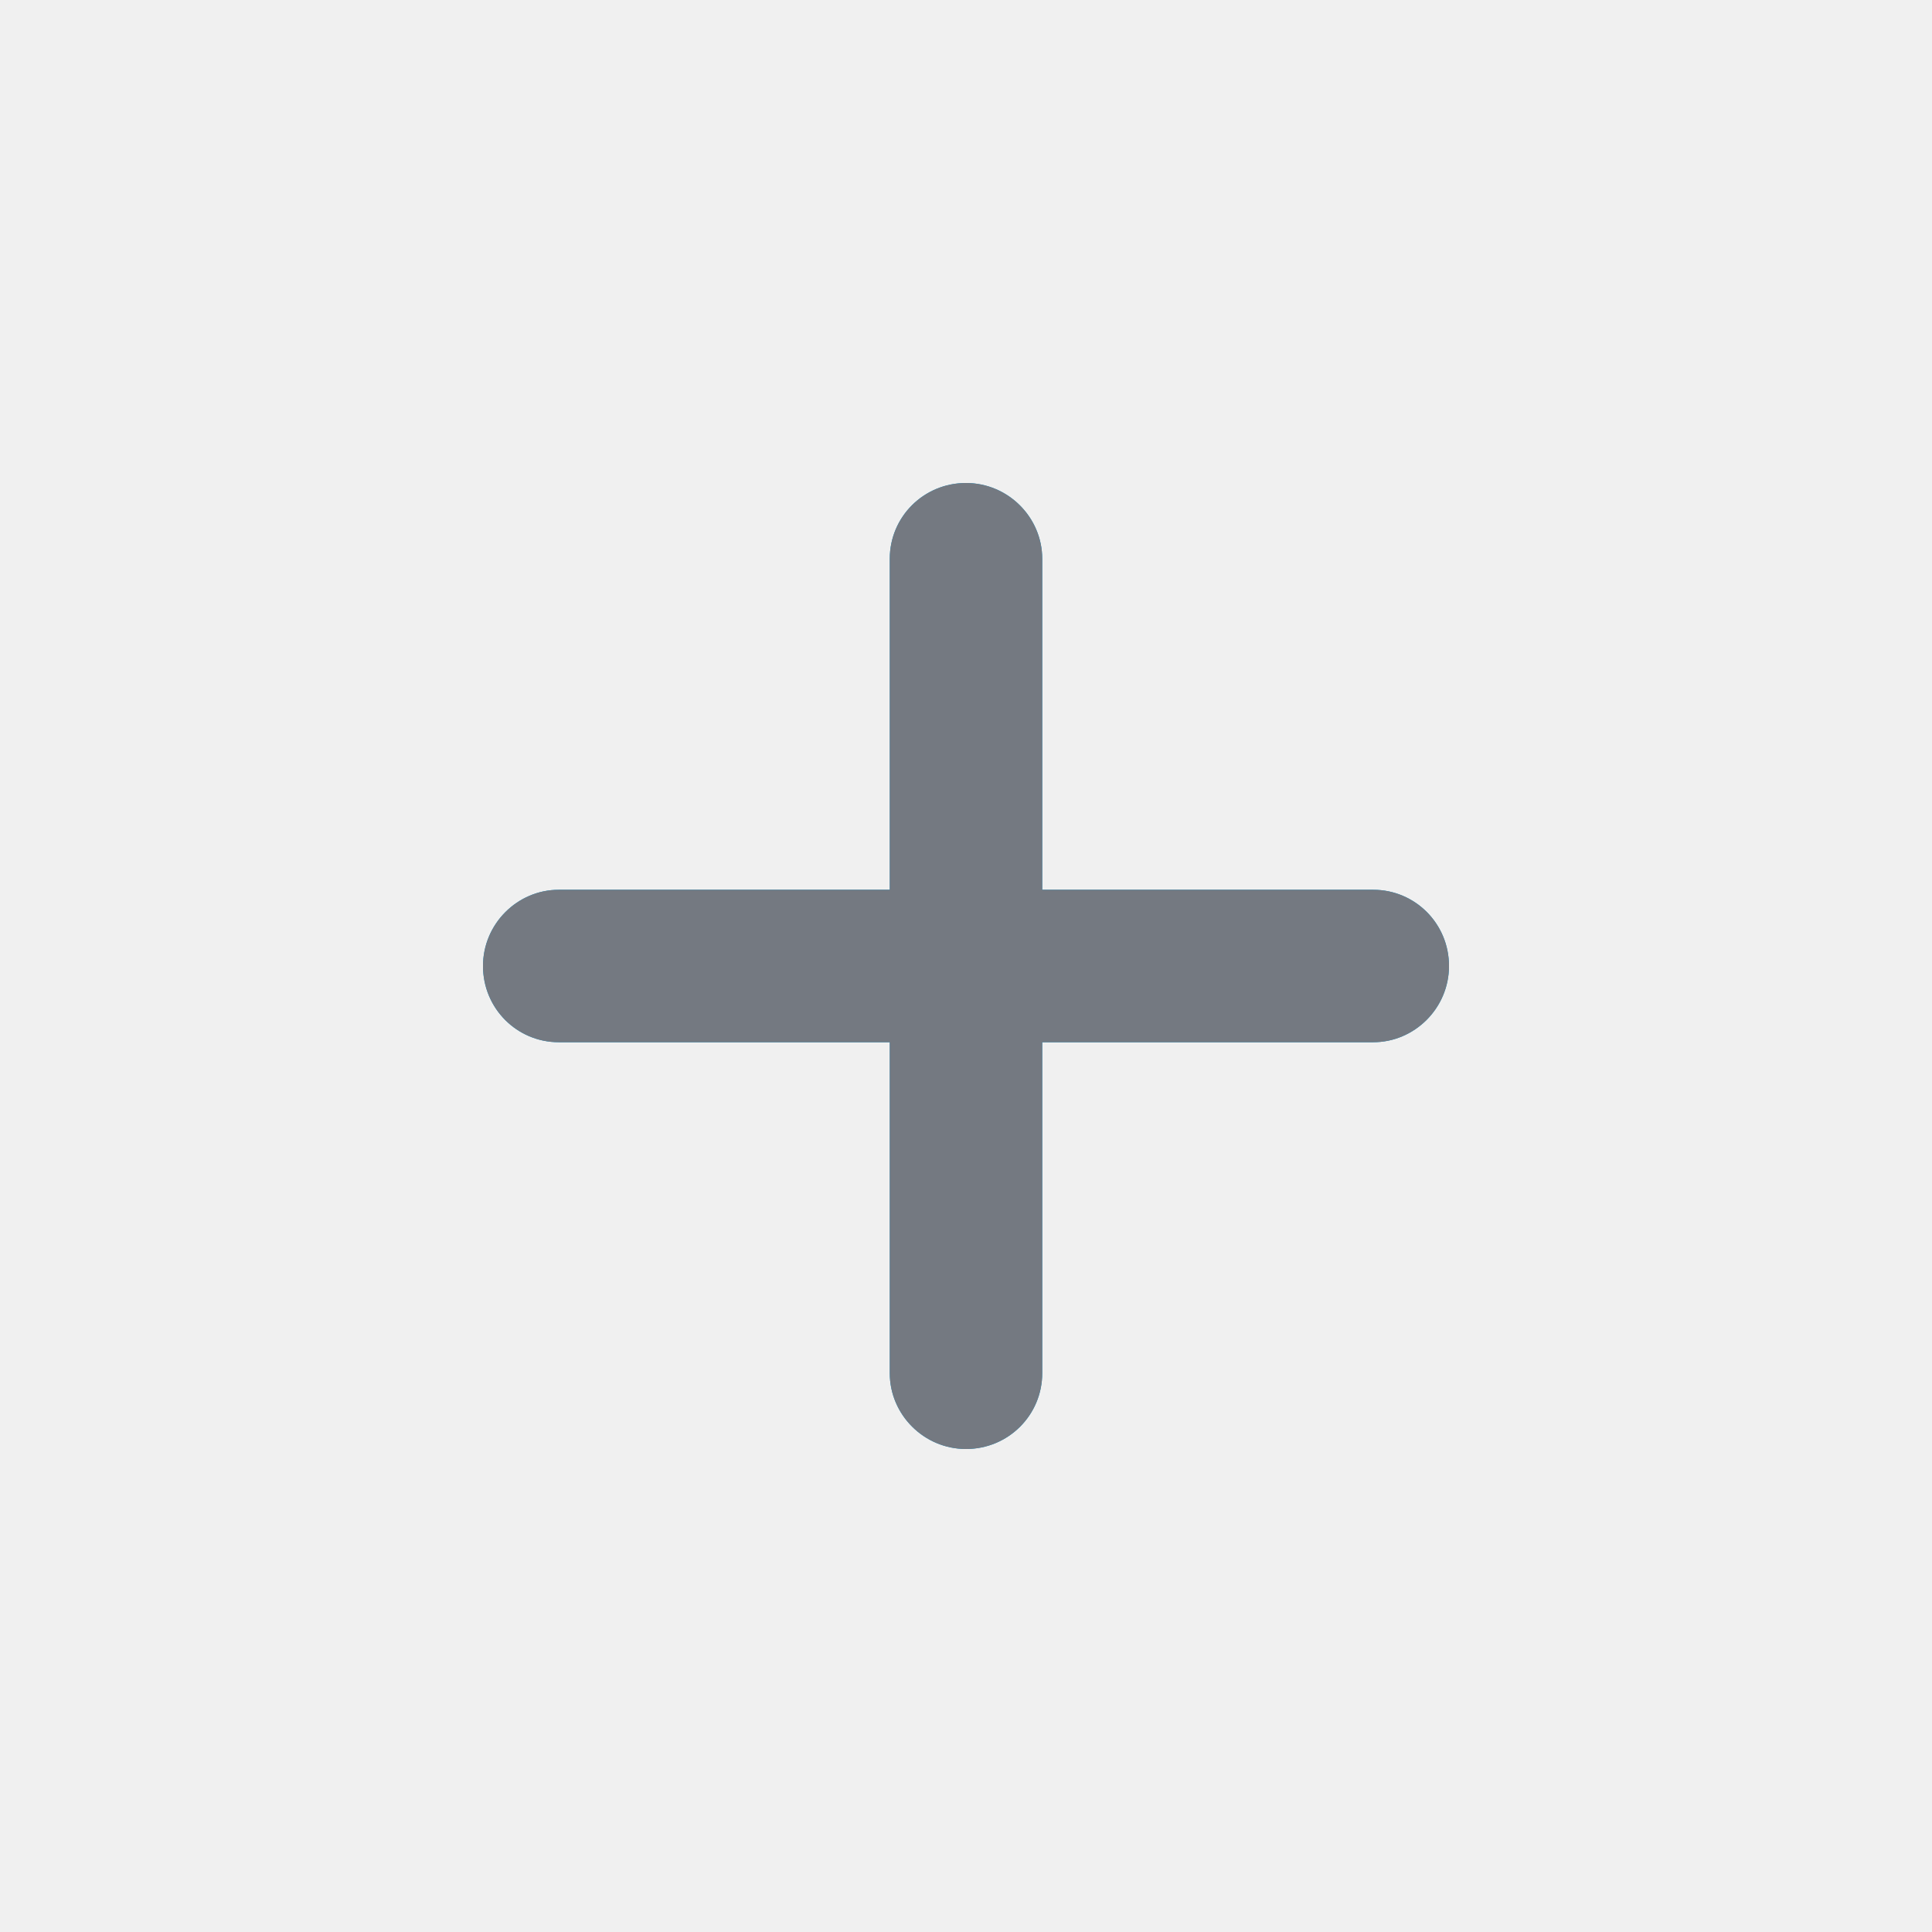
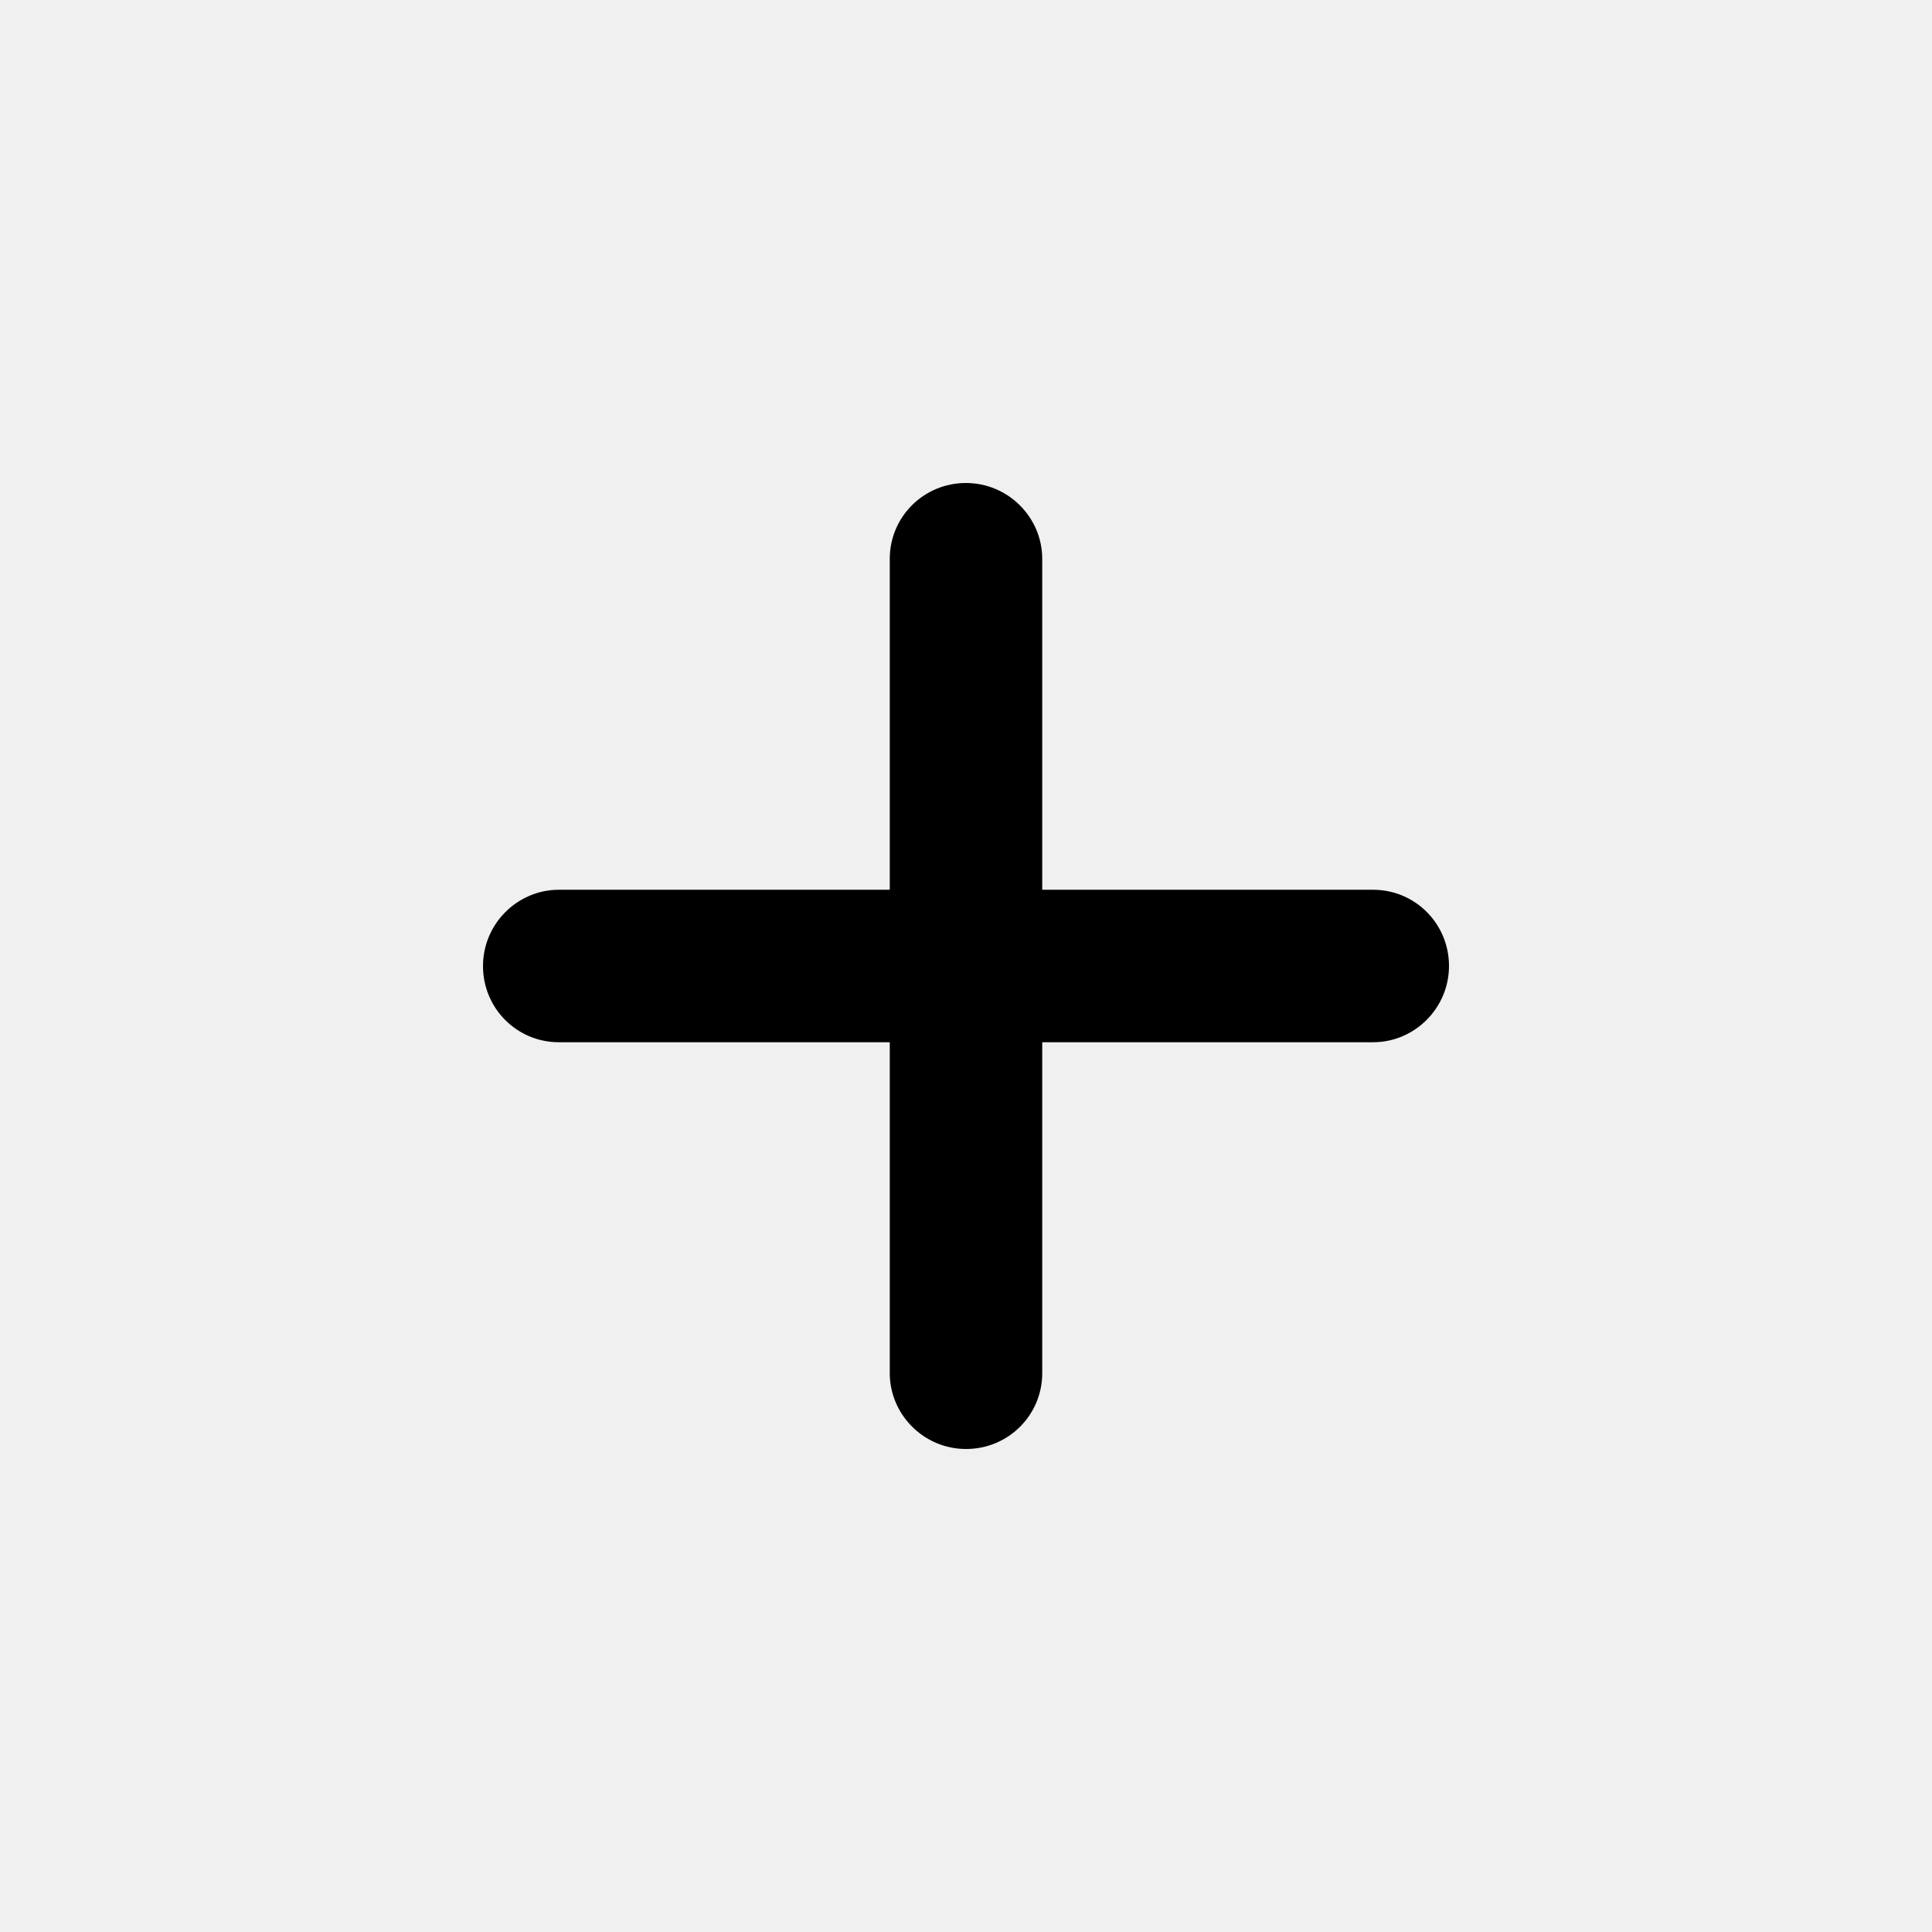
- <svg xmlns="http://www.w3.org/2000/svg" xmlns:xlink="http://www.w3.org/1999/xlink" width="24px" height="24px" viewBox="0 0 24 24" version="1.1">
-   <defs>
-     <path class="path-01" d="M12.947,11.053 L17.058,11.053 C17.578,11.053 18,11.473 18,12 C18,12.523 17.573,12.947 17.058,12.947 L12.947,12.947 L12.947,17.058 C12.947,17.578 12.527,18 12,18 C11.477,18 11.053,17.573 11.053,17.058 L11.053,12.947 L6.942,12.947 C6.422,12.947 6,12.527 6,12 C6,11.477 6.427,11.053 6.942,11.053 L11.053,11.053 L11.053,6.942 C11.053,6.422 11.473,6 12,6 C12.523,6 12.947,6.427 12.947,6.942 L12.947,11.053 Z" id="path-1" />
-   </defs>
-   <g id="Style-" stroke="none" stroke-width="1" fill="none" fill-rule="evenodd">
-     <g id="Style_Icons" transform="translate(-387, -1320)">
-       <g id="Accordion" transform="translate(165, 1248)">
-         <g id="Icon-/-Accordion-/-Expand---small" transform="translate(222, 72)">
-           <mask id="mask-2" fill="white">
-             <use xlink:href="#path-1" />
-           </mask>
-           <use id="Combined-Shape" fill="#009BDF" xlink:href="#path-1" />
-           <g id="Color-/-Global-Grey---medium-dark" mask="url(#mask-2)" fill="#747981">
-             <rect id="color" x="0" y="0" width="24" height="24" />
-           </g>
-         </g>
-       </g>
-     </g>
-   </g>
+ <svg xmlns="http://www.w3.org/2000/svg" width="24px" height="24px" viewBox="0 0 24 24" version="1.1">
+   <path class="path-01" d="M12.947,11.053 L17.058,11.053 C17.578,11.053 18,11.473 18,12 C18,12.523 17.573,12.947 17.058,12.947 L12.947,12.947 L12.947,17.058 C12.947,17.578 12.527,18 12,18 C11.477,18 11.053,17.573 11.053,17.058 L11.053,12.947 L6.942,12.947 C6.422,12.947 6,12.527 6,12 C6,11.477 6.427,11.053 6.942,11.053 L11.053,11.053 L11.053,6.942 C11.053,6.422 11.473,6 12,6 C12.523,6 12.947,6.427 12.947,6.942 L12.947,11.053 Z" id="path-1" />
</svg>
